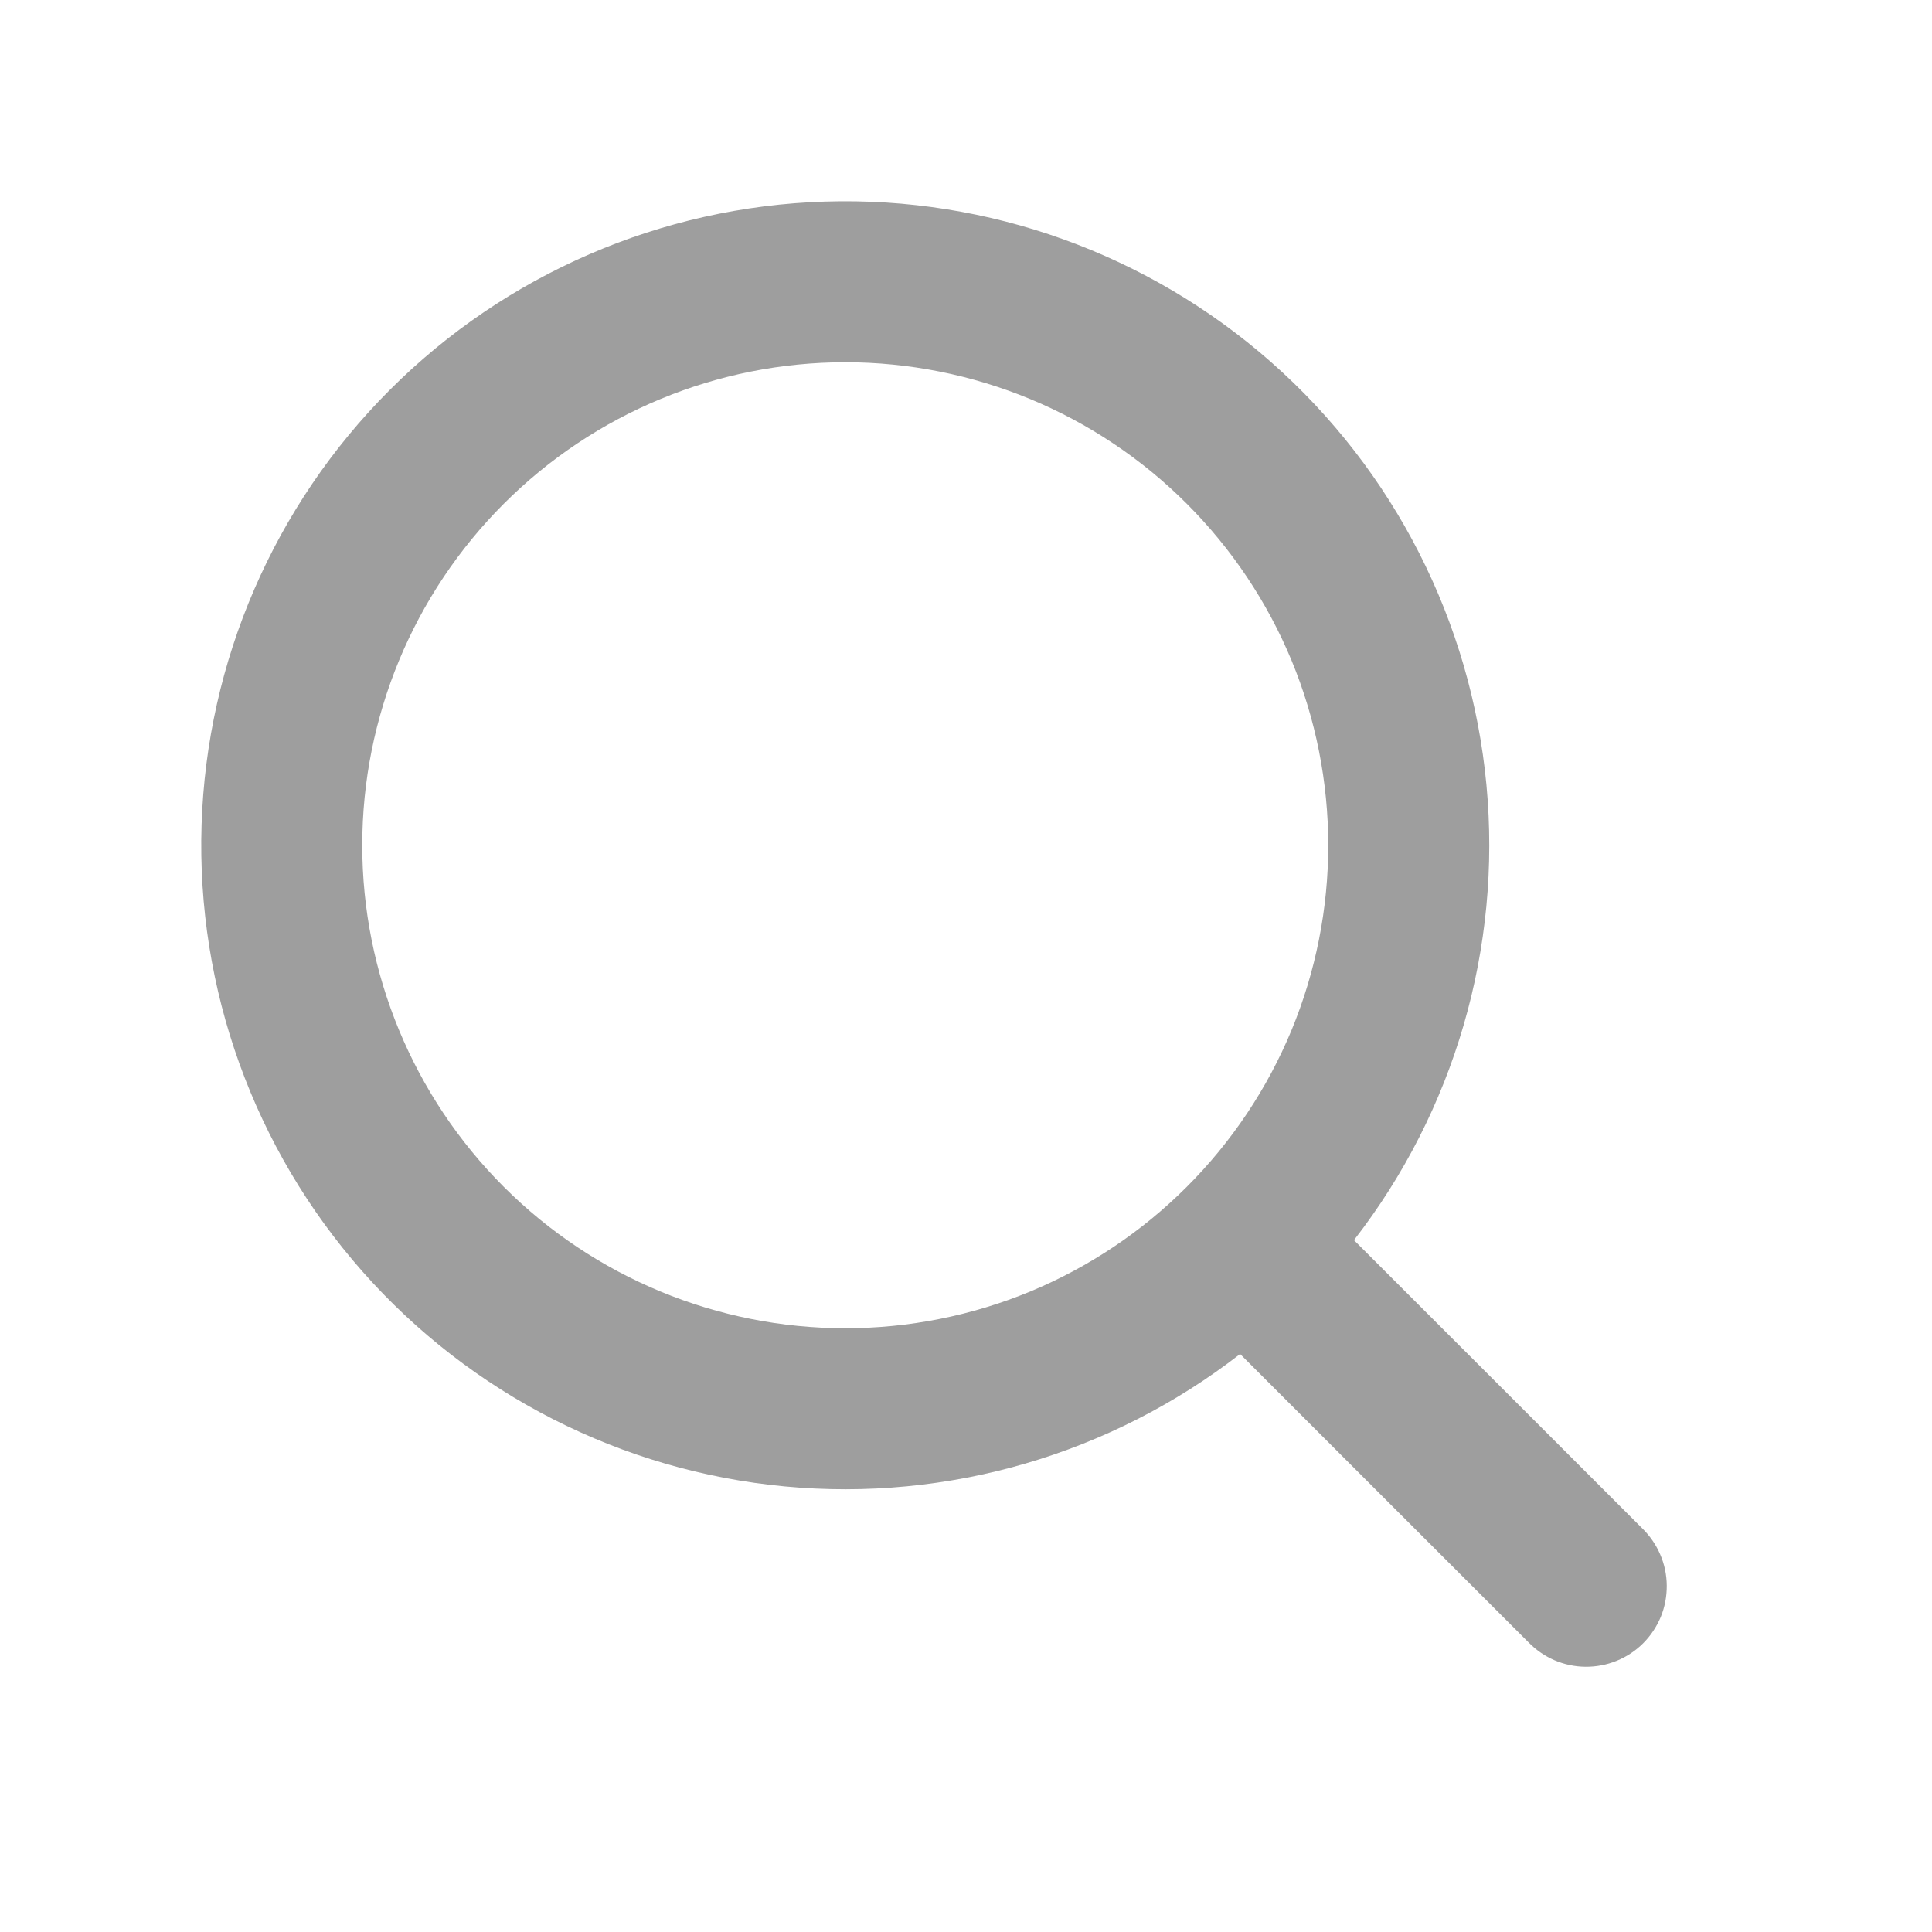
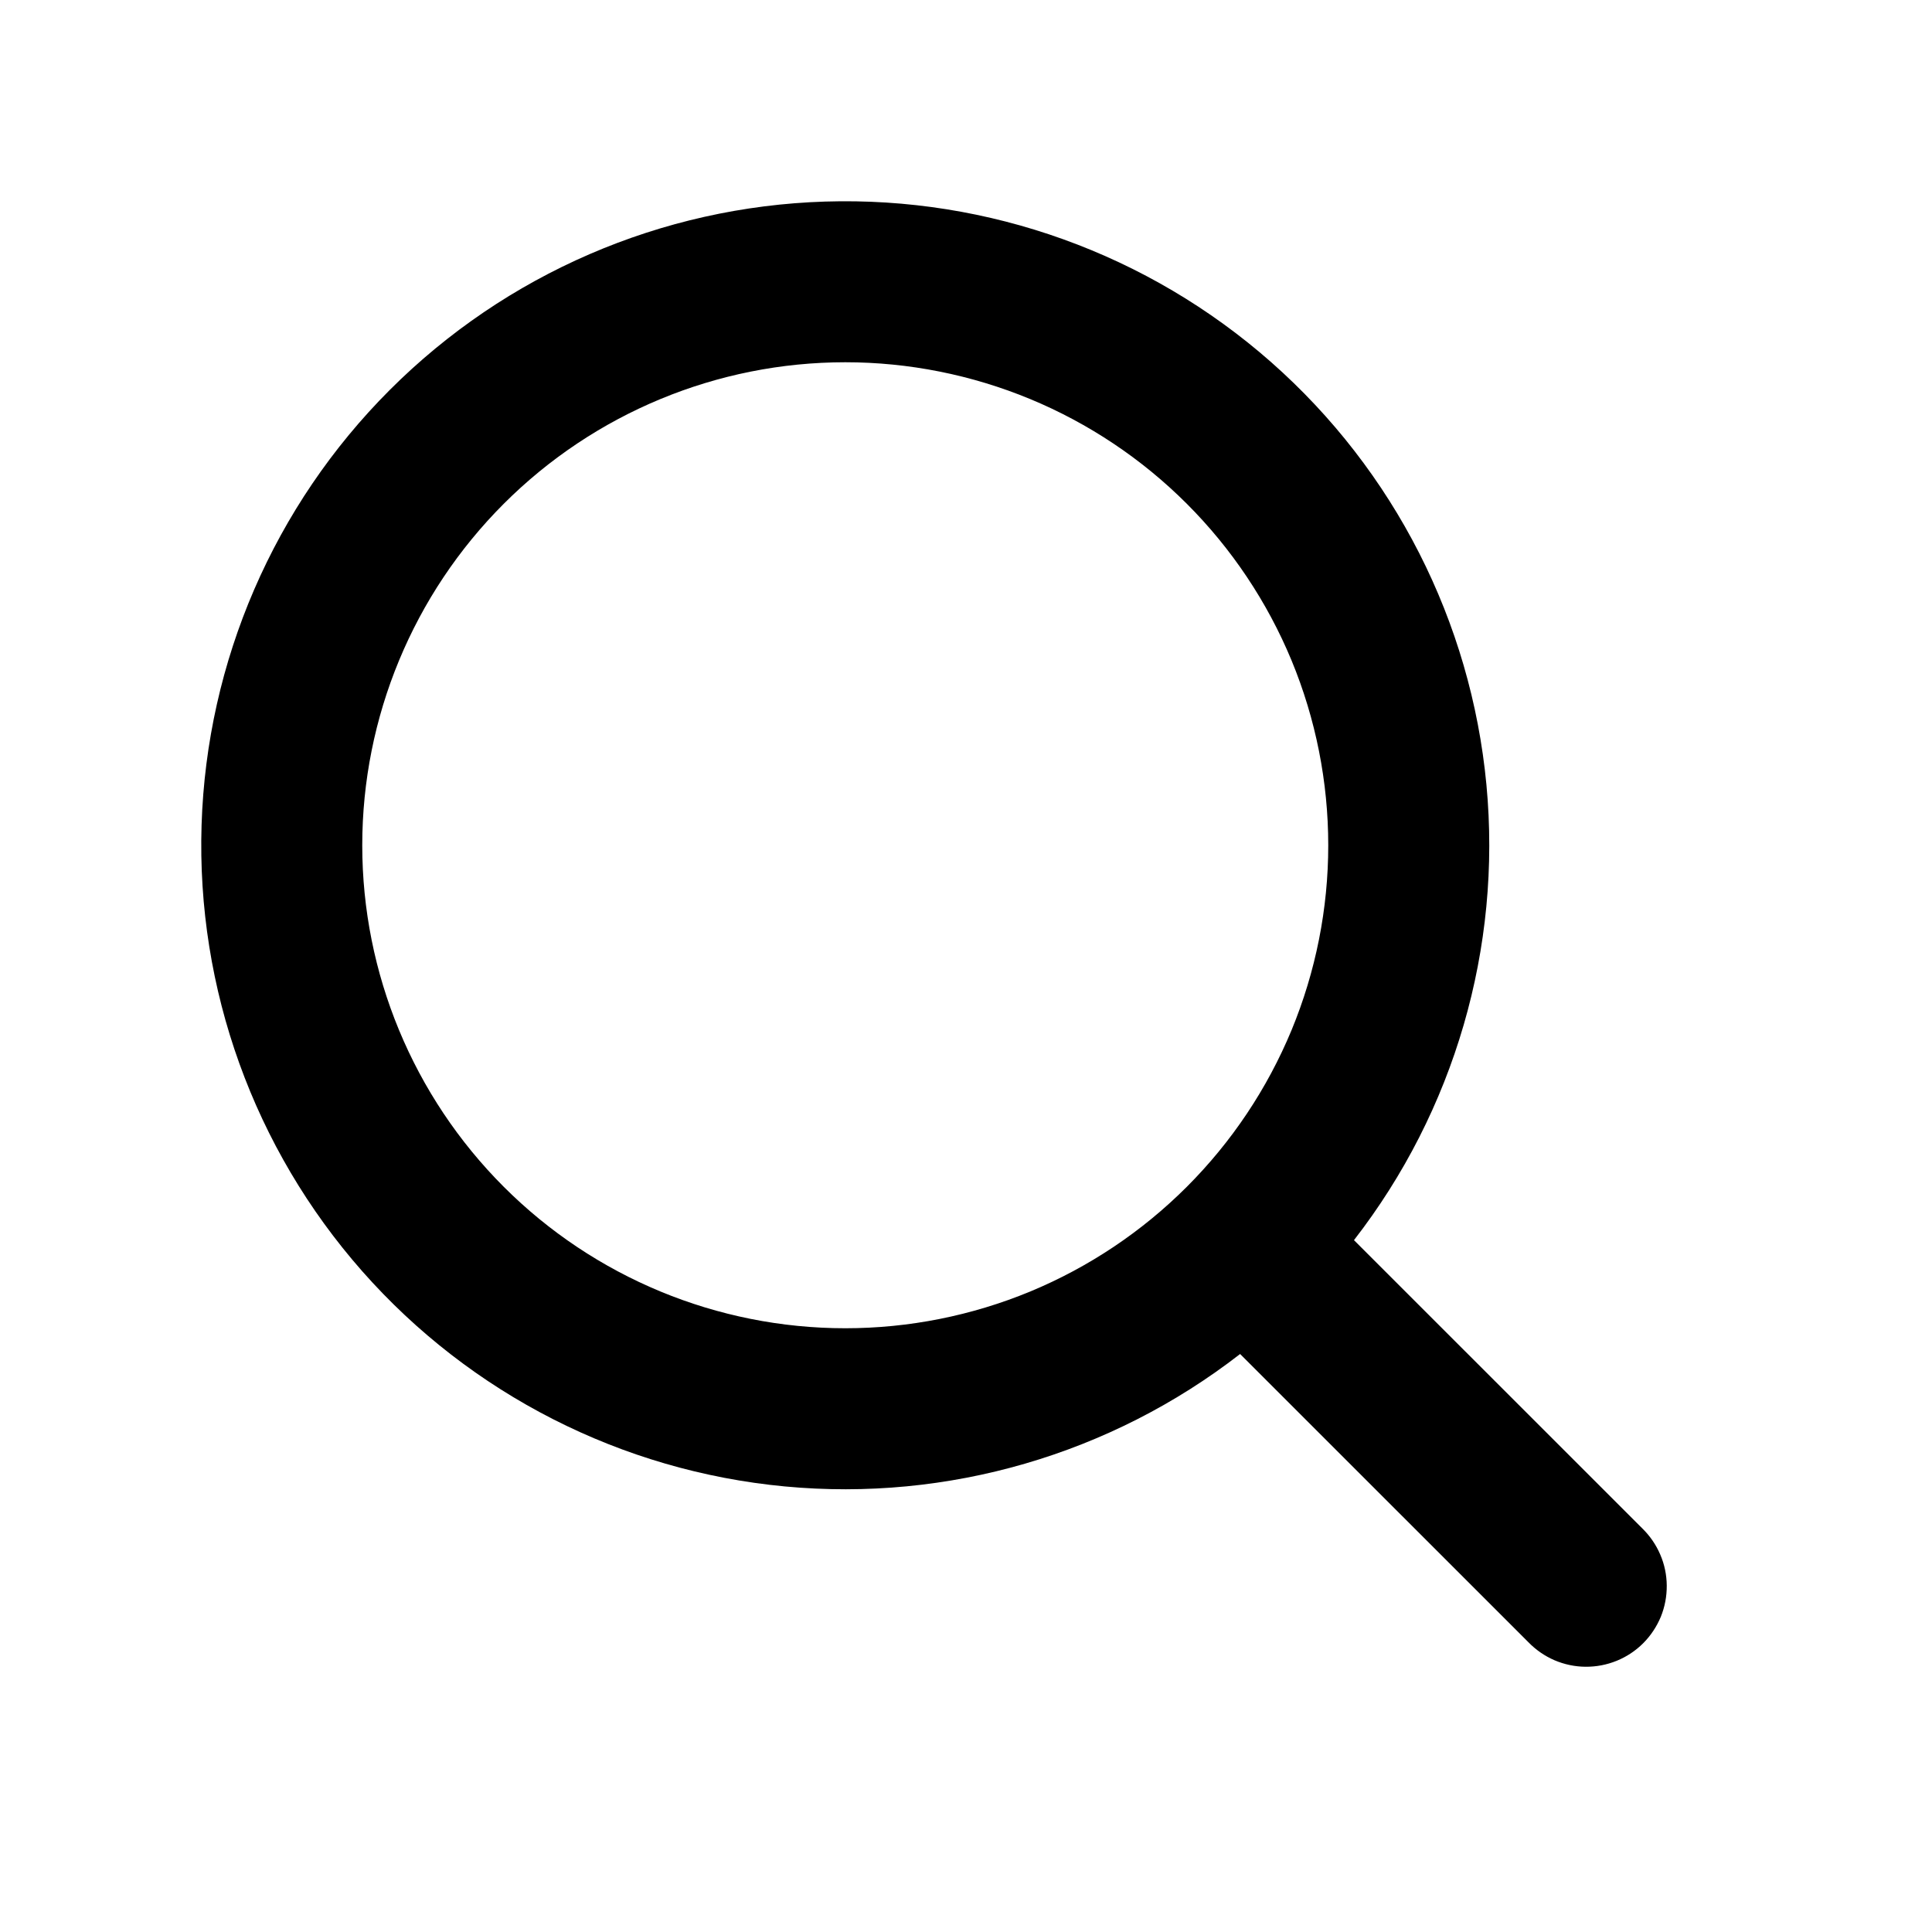
- <svg xmlns="http://www.w3.org/2000/svg" width="24" height="24" viewBox="0 0 24 24" fill="none">
-   <path d="M10.501 16.5C11.288 16.5 12.069 16.345 12.797 16.044C13.525 15.742 14.186 15.3 14.743 14.743C15.3 14.186 15.742 13.525 16.044 12.797C16.345 12.069 16.5 11.288 16.5 10.501C16.5 9.713 16.345 8.932 16.044 8.204C15.742 7.476 15.3 6.815 14.743 6.258C14.186 5.701 13.525 5.259 12.797 4.957C12.069 4.656 11.288 4.5 10.501 4.5C8.909 4.5 7.383 5.133 6.258 6.258C5.133 7.383 4.5 8.909 4.5 10.501C4.5 12.092 5.133 13.618 6.258 14.743C7.383 15.868 8.909 16.5 10.501 16.5ZM16.82 15.406L20.401 18.986C20.496 19.079 20.572 19.189 20.624 19.311C20.677 19.433 20.704 19.564 20.705 19.697C20.706 19.83 20.681 19.962 20.631 20.085C20.58 20.207 20.506 20.319 20.412 20.413C20.318 20.507 20.206 20.581 20.083 20.631C19.96 20.681 19.829 20.706 19.696 20.705C19.563 20.704 19.432 20.676 19.31 20.624C19.188 20.571 19.078 20.495 18.985 20.399L15.405 16.82C13.798 18.067 11.775 18.656 9.749 18.465C7.723 18.274 5.846 17.318 4.5 15.792C3.154 14.265 2.44 12.283 2.504 10.249C2.568 8.215 3.404 6.282 4.843 4.843C6.282 3.404 8.215 2.568 10.249 2.504C12.283 2.44 14.265 3.154 15.792 4.5C17.318 5.846 18.274 7.723 18.465 9.749C18.656 11.775 18.067 13.798 16.82 15.405L16.82 15.406Z" fill="#9E9E9E" />
+ <svg xmlns="http://www.w3.org/2000/svg" width="current" height="current" viewBox="0 0 24 24" fill="currentColor">
+   <path d="M10.501 16.5C11.288 16.5 12.069 16.345 12.797 16.044C13.525 15.742 14.186 15.3 14.743 14.743C15.3 14.186 15.742 13.525 16.044 12.797C16.345 12.069 16.5 11.288 16.5 10.501C16.5 9.713 16.345 8.932 16.044 8.204C15.742 7.476 15.3 6.815 14.743 6.258C14.186 5.701 13.525 5.259 12.797 4.957C12.069 4.656 11.288 4.5 10.501 4.5C8.909 4.5 7.383 5.133 6.258 6.258C5.133 7.383 4.5 8.909 4.5 10.501C4.5 12.092 5.133 13.618 6.258 14.743C7.383 15.868 8.909 16.5 10.501 16.5ZM16.82 15.406L20.401 18.986C20.496 19.079 20.572 19.189 20.624 19.311C20.677 19.433 20.704 19.564 20.705 19.697C20.706 19.83 20.681 19.962 20.631 20.085C20.58 20.207 20.506 20.319 20.412 20.413C20.318 20.507 20.206 20.581 20.083 20.631C19.96 20.681 19.829 20.706 19.696 20.705C19.563 20.704 19.432 20.676 19.31 20.624C19.188 20.571 19.078 20.495 18.985 20.399L15.405 16.82C13.798 18.067 11.775 18.656 9.749 18.465C7.723 18.274 5.846 17.318 4.5 15.792C3.154 14.265 2.44 12.283 2.504 10.249C2.568 8.215 3.404 6.282 4.843 4.843C6.282 3.404 8.215 2.568 10.249 2.504C12.283 2.44 14.265 3.154 15.792 4.5C17.318 5.846 18.274 7.723 18.465 9.749C18.656 11.775 18.067 13.798 16.82 15.405L16.82 15.406Z" fill="currentColor" />
</svg>
